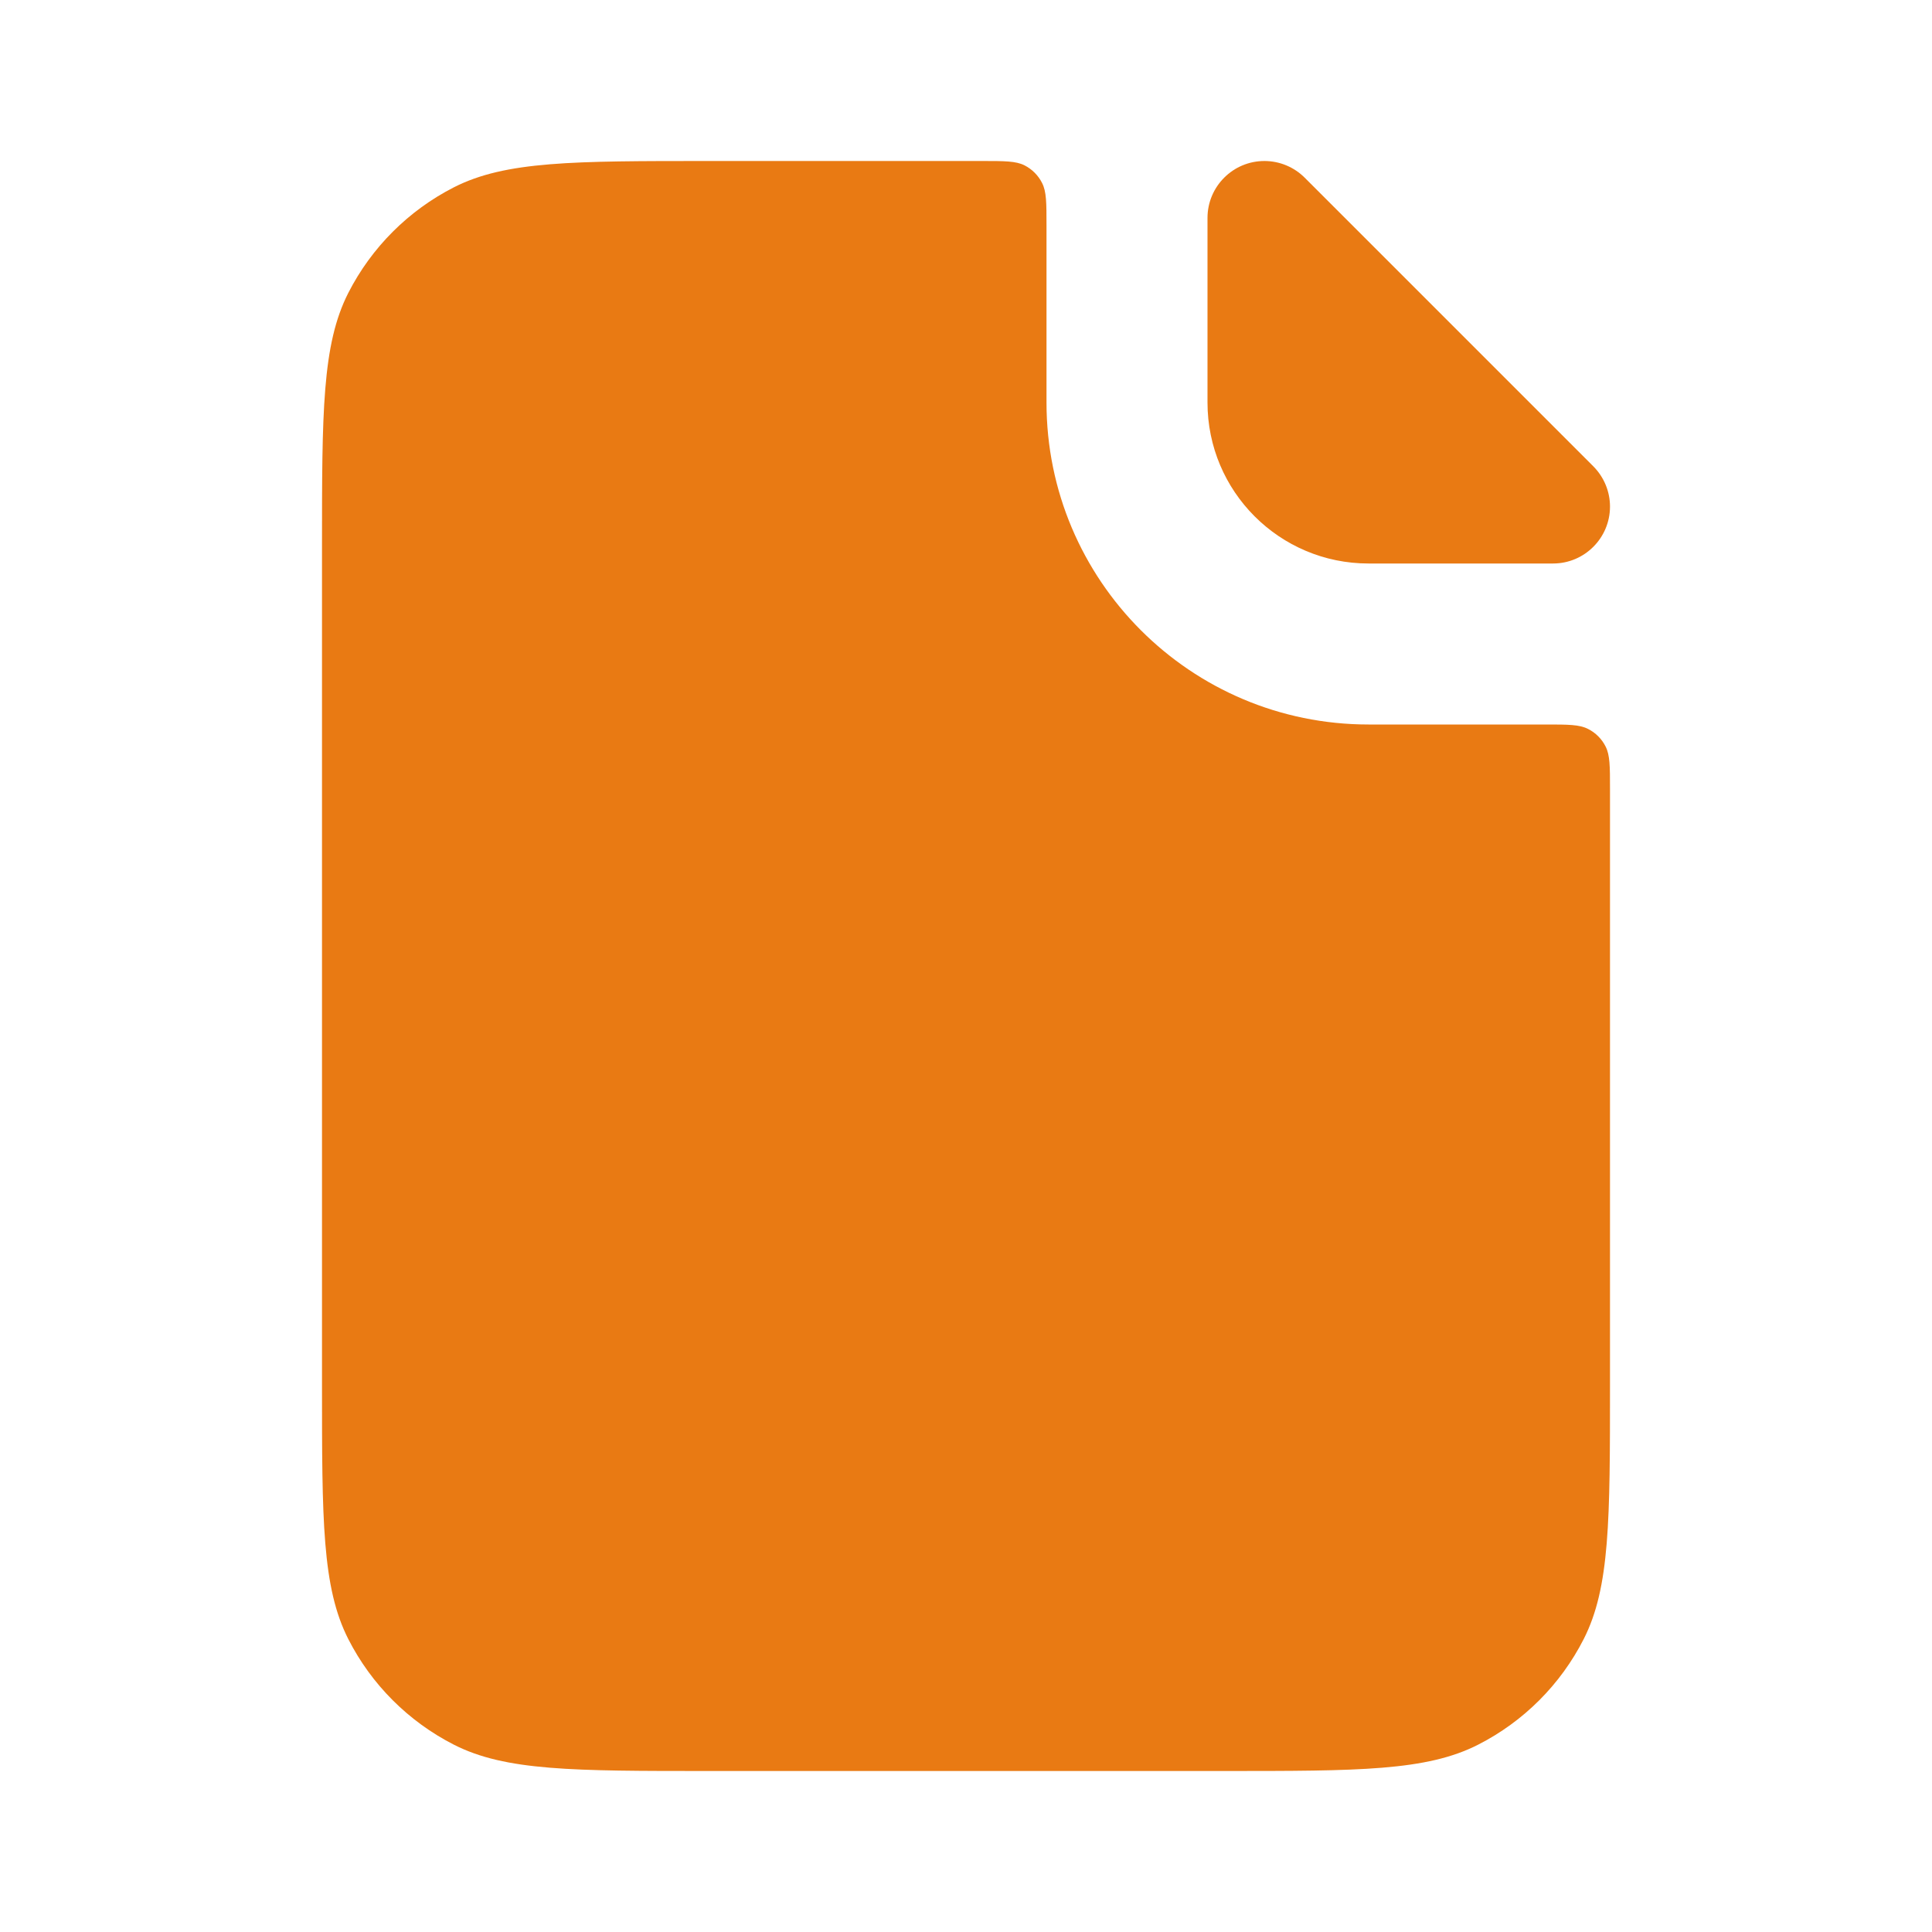
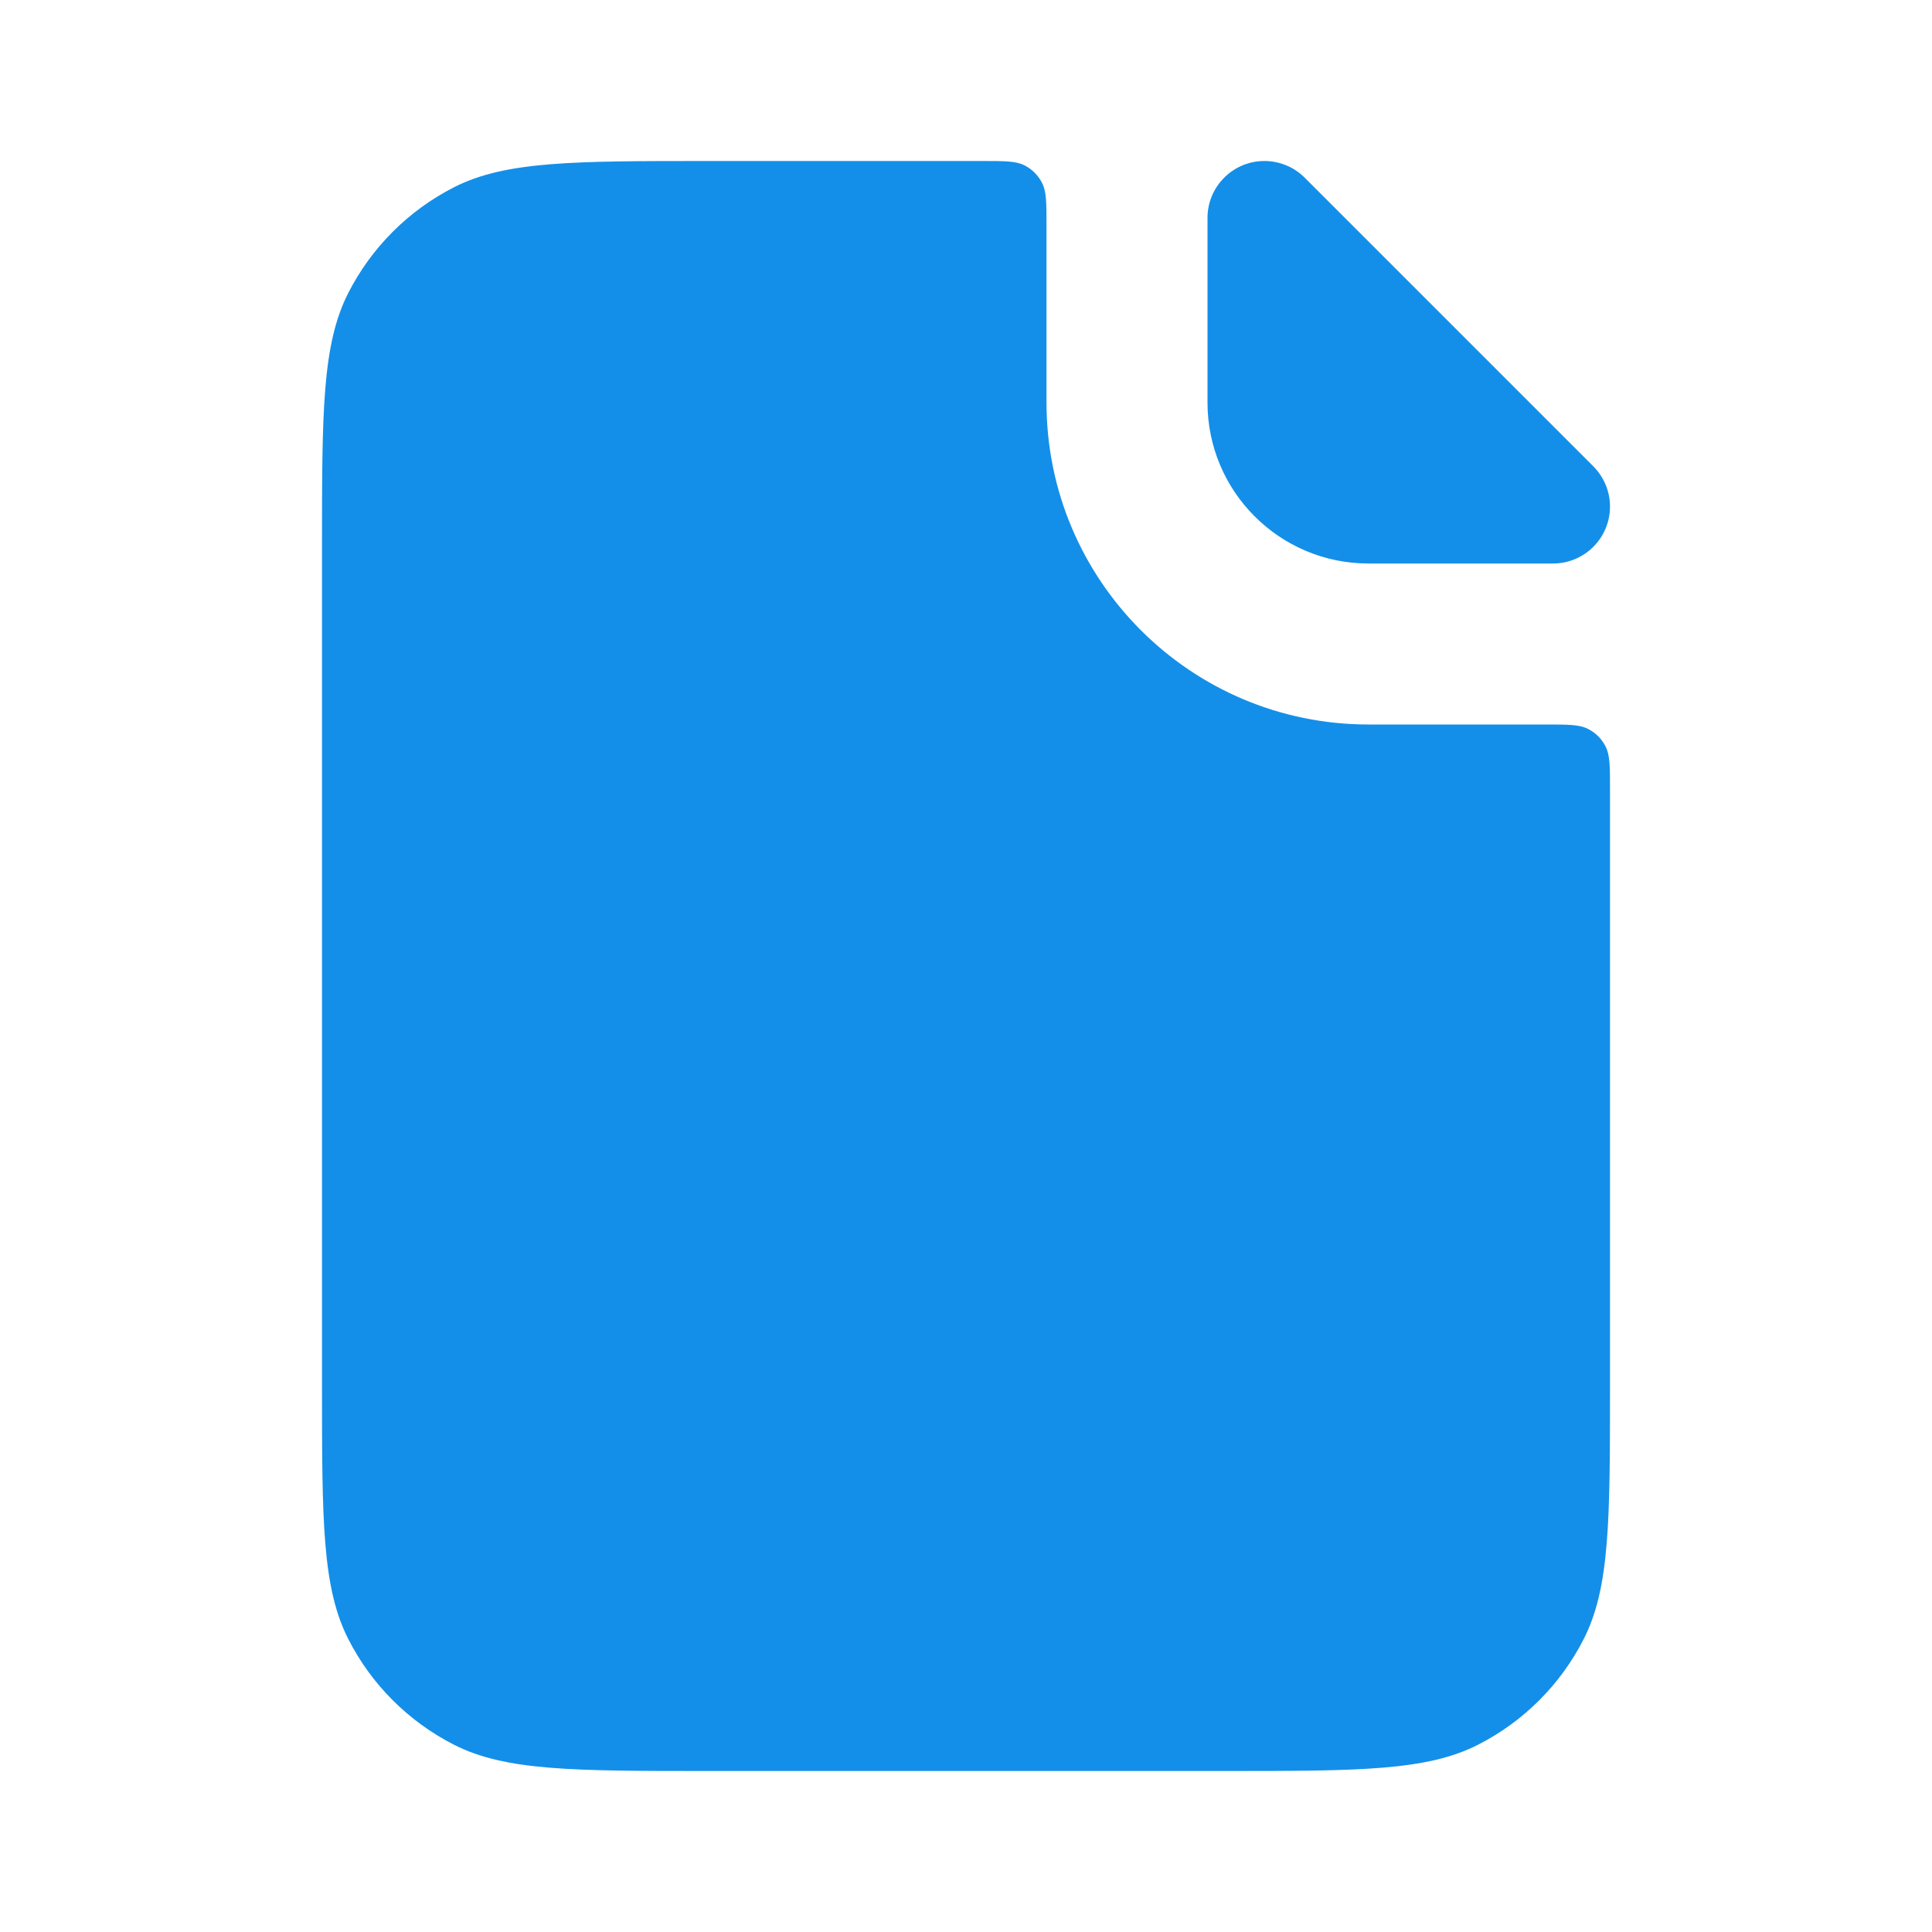
<svg xmlns="http://www.w3.org/2000/svg" width="24" height="24" viewBox="0 0 24 24" fill="none">
-   <path d="M4.327 3.638C4 4.28 4 5.12 4 6.8V17.2C4 18.88 4 19.72 4.327 20.362C4.615 20.927 5.074 21.385 5.638 21.673C6.28 22 7.12 22 8.8 22H15.2C16.88 22 17.72 22 18.362 21.673C18.927 21.385 19.385 20.927 19.673 20.362C20 19.72 20 18.88 20 17.2V9.8C20 9.52 20 9.38 19.945 9.273C19.898 9.179 19.821 9.102 19.727 9.055C19.62 9 19.48 9 19.2 9H17C14.791 9 13 7.209 13 5V2.8C13 2.52 13 2.38 12.945 2.273C12.898 2.179 12.821 2.102 12.727 2.054C12.62 2 12.48 2 12.2 2H8.8C7.12 2 6.28 2 5.638 2.327C5.074 2.615 4.615 3.074 4.327 3.638Z" fill="#E97A13" />
-   <path d="M15 2.707C15 2.317 15.317 2 15.707 2C15.895 2 16.075 2.075 16.207 2.207L19.793 5.793C19.925 5.926 20 6.105 20 6.293C20 6.683 19.683 7 19.293 7H17C15.895 7 15 6.105 15 5V2.707Z" fill="#E97A13" />
+   <path d="M4.327 3.638C4 4.28 4 5.12 4 6.8V17.2C4 18.88 4 19.72 4.327 20.362C4.615 20.927 5.074 21.385 5.638 21.673C6.28 22 7.12 22 8.8 22H15.2C16.88 22 17.72 22 18.362 21.673C18.927 21.385 19.385 20.927 19.673 20.362C20 19.72 20 18.88 20 17.2V9.8C20 9.52 20 9.38 19.945 9.273C19.898 9.179 19.821 9.102 19.727 9.055C19.62 9 19.48 9 19.2 9H17C14.791 9 13 7.209 13 5V2.8C13 2.52 13 2.38 12.945 2.273C12.898 2.179 12.821 2.102 12.727 2.054C12.62 2 12.48 2 12.2 2H8.8C7.12 2 6.28 2 5.638 2.327C5.074 2.615 4.615 3.074 4.327 3.638Z" fill="#138FE9" />
+   <path d="M15 2.707C15 2.317 15.317 2 15.707 2C15.895 2 16.075 2.075 16.207 2.207L19.793 5.793C19.925 5.926 20 6.105 20 6.293C20 6.683 19.683 7 19.293 7H17C15.895 7 15 6.105 15 5V2.707Z" fill="#138FE9" />
</svg>
